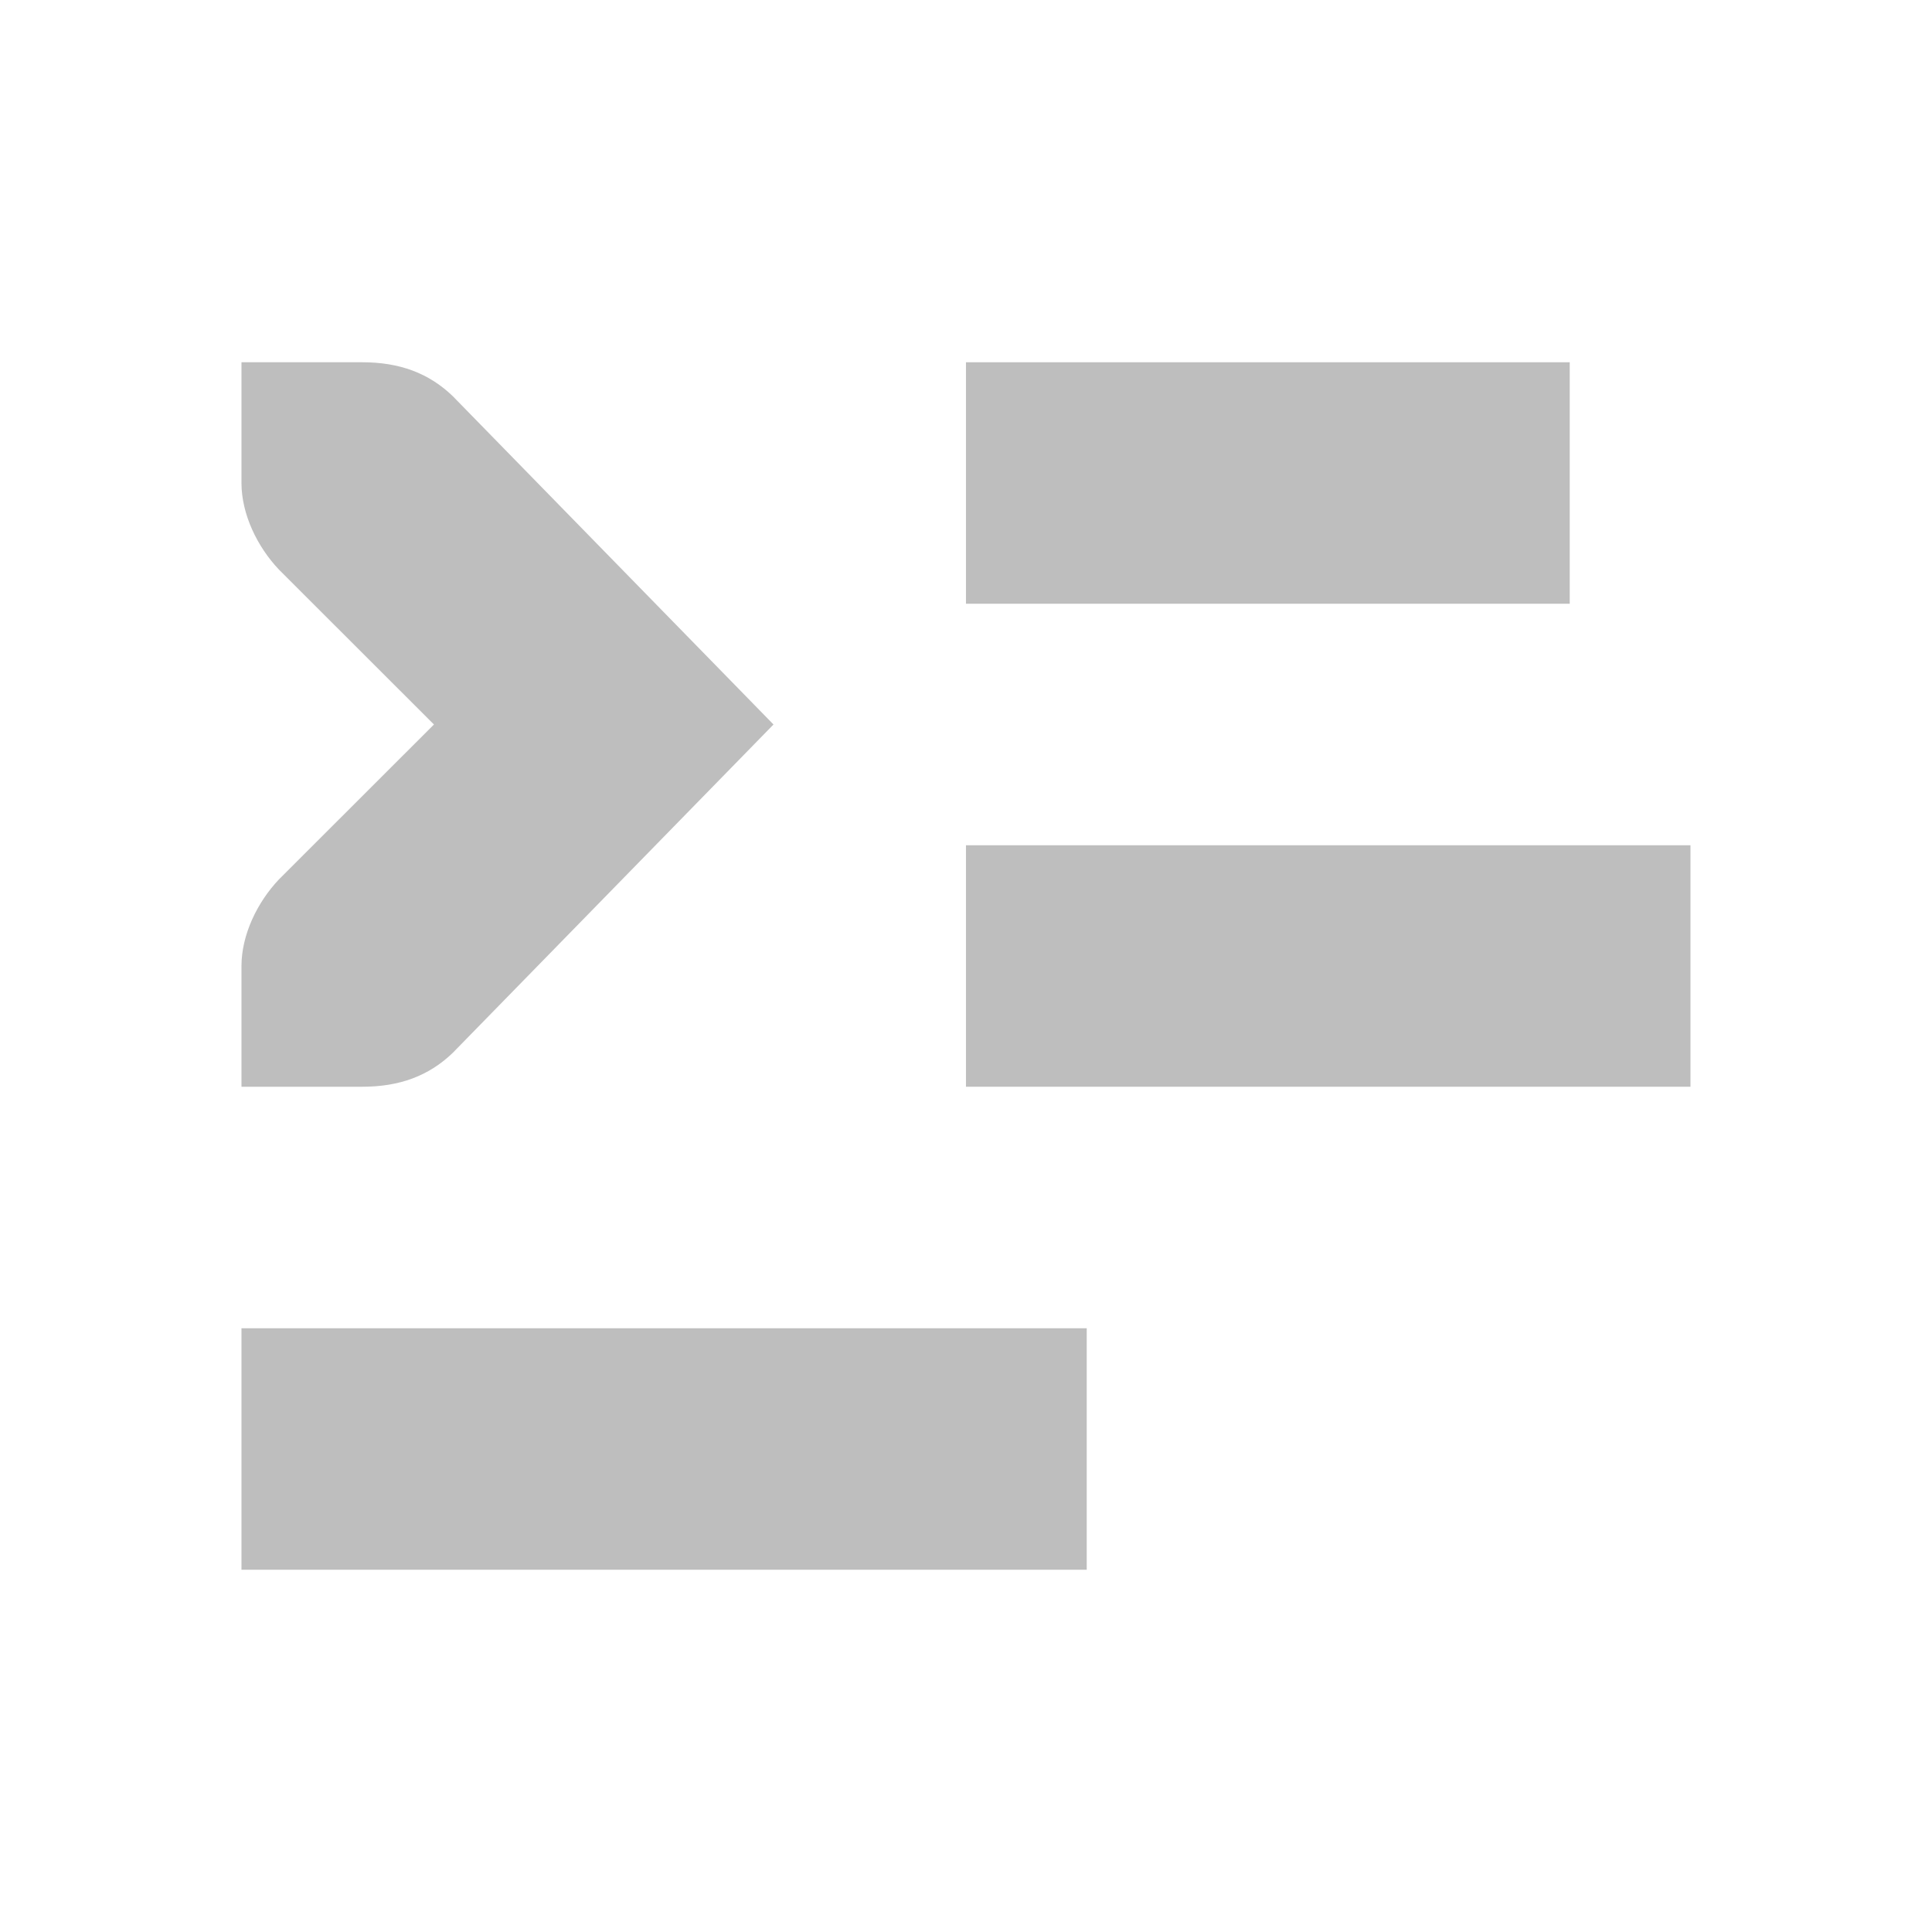
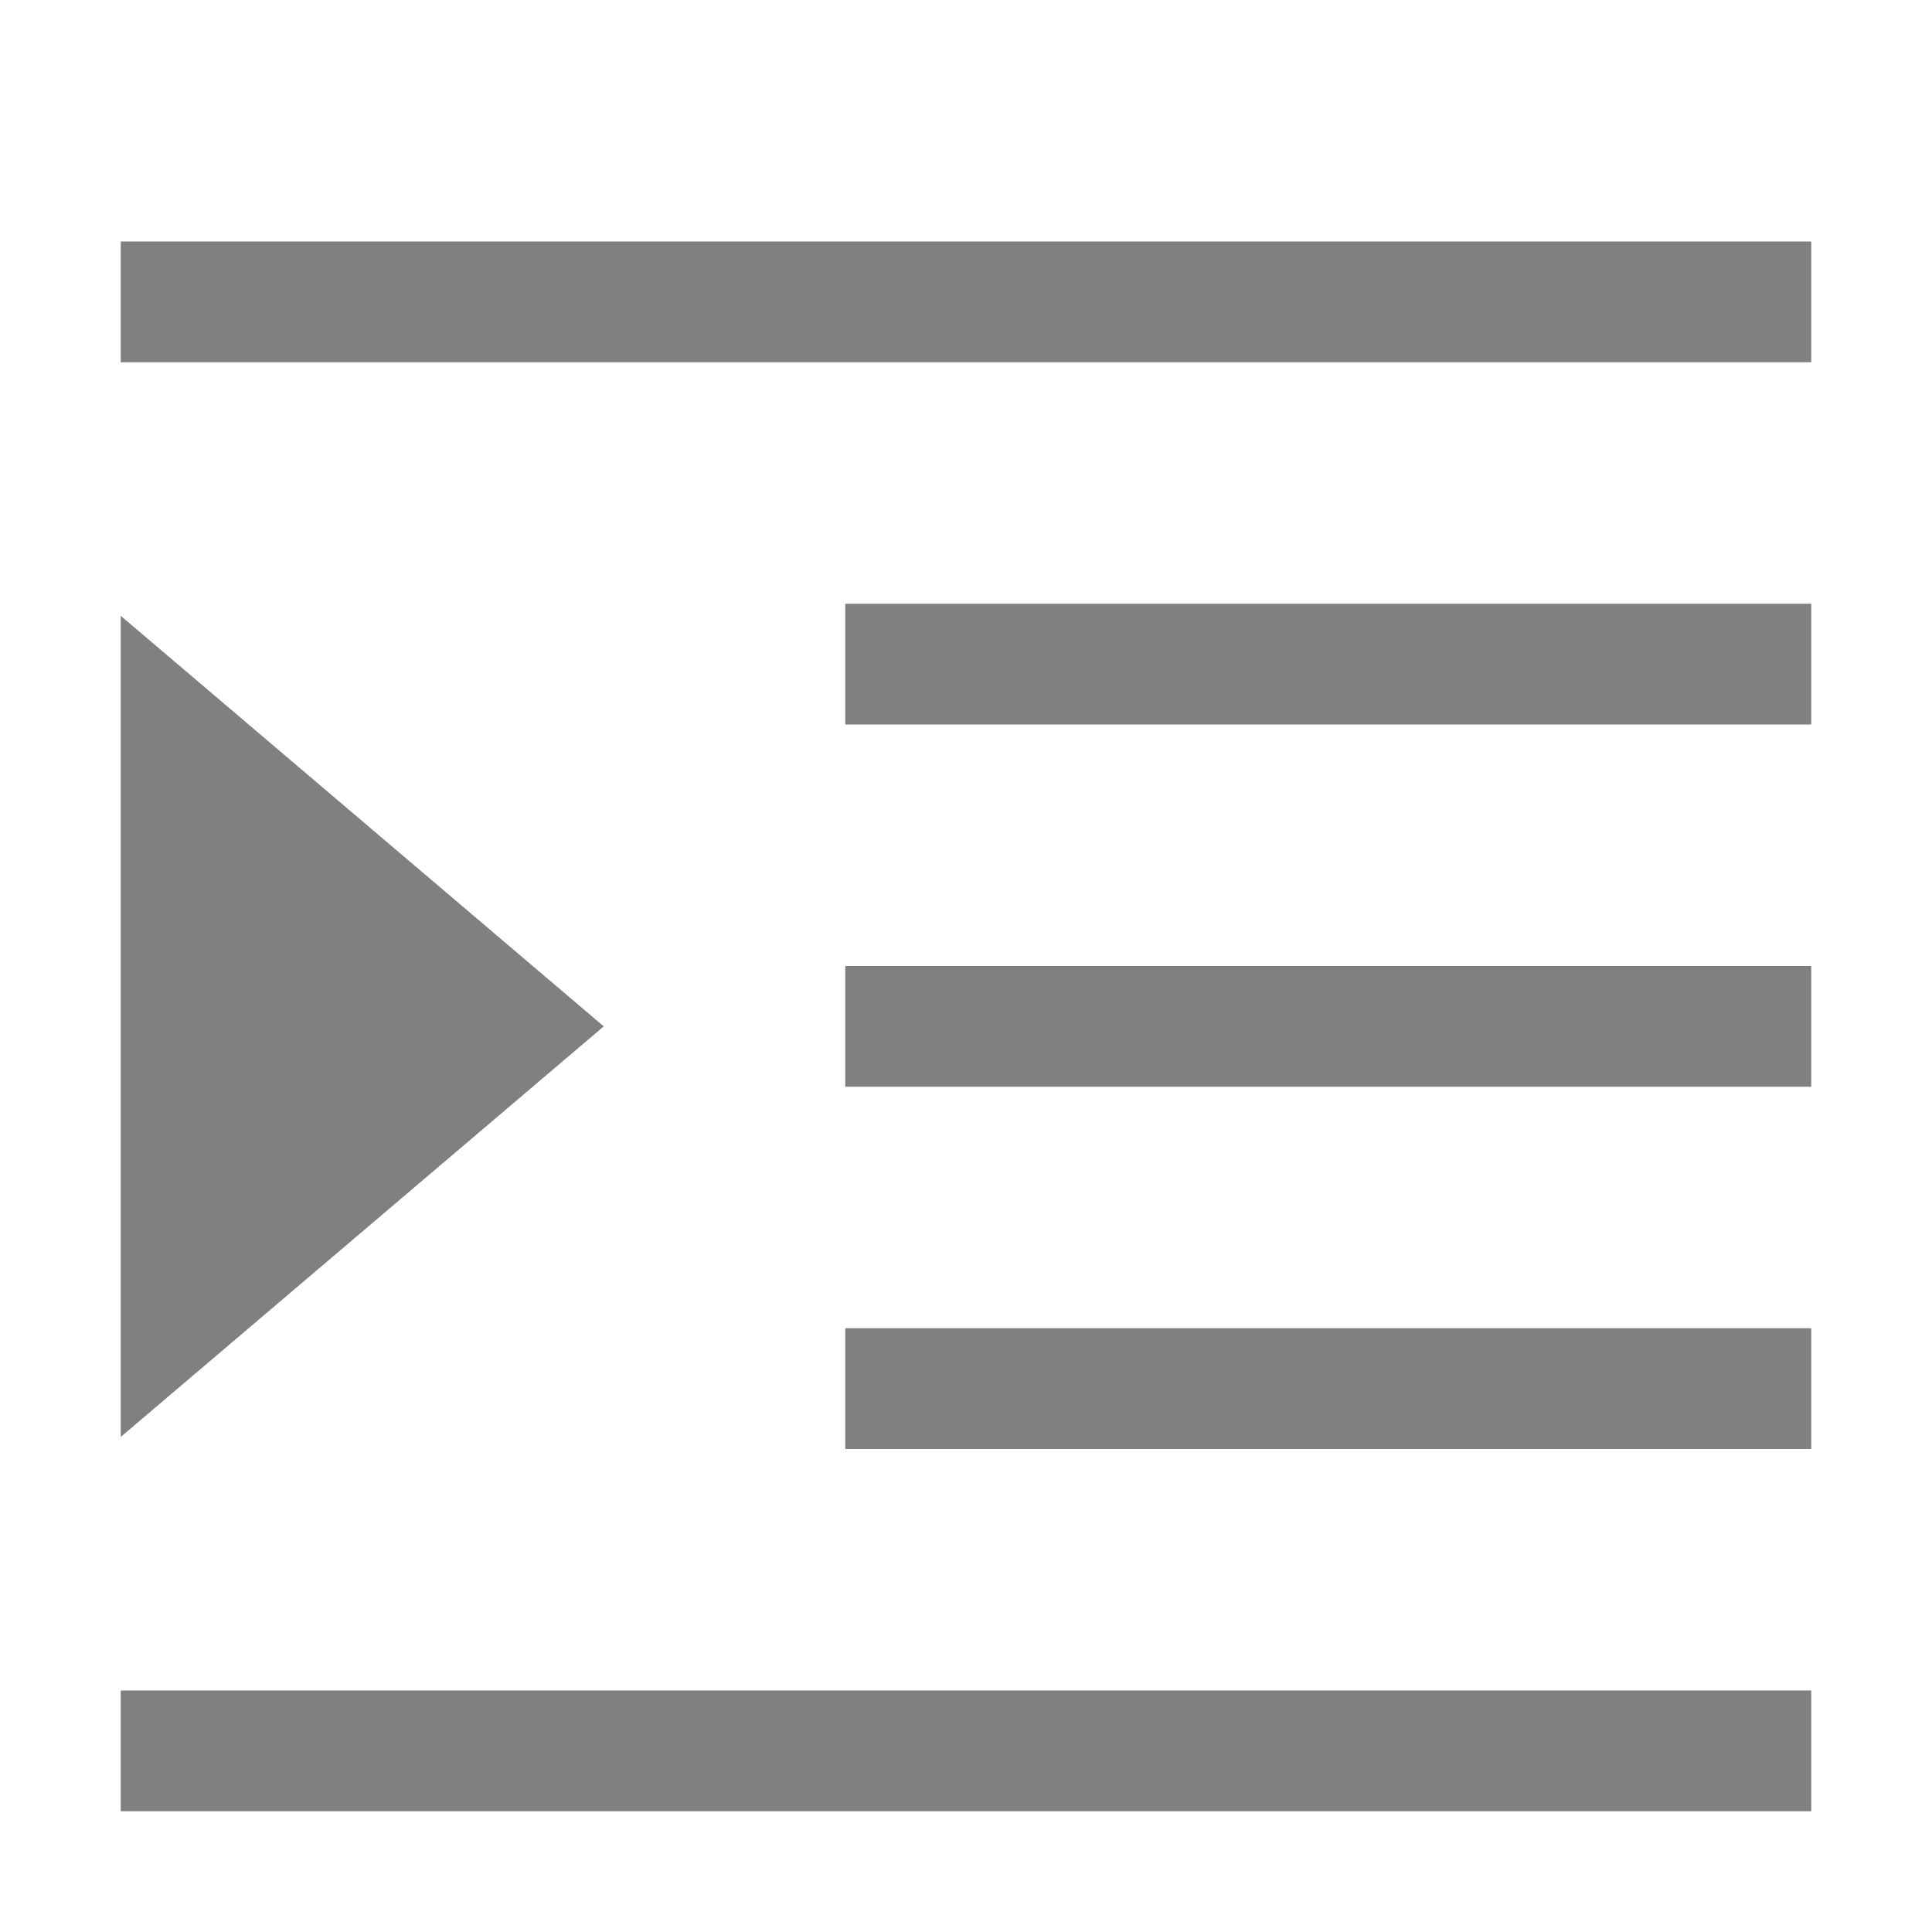
- <svg xmlns="http://www.w3.org/2000/svg" id="svg7384" version="1.1" height="16" width="16">
-   <defs id="defs7386" />
-   <g transform="translate(-161.0002,-277)" id="layer9" style="display:inline">
-     <rect x="169" y="280" id="rect3825-9-8-7-9-1-7" height="2" style="color:#bebebe;fill:#bebebe;fill-opacity:1;stroke:none;stroke-width:1;marker:none;visibility:visible;display:inline;overflow:visible" width="5" />
-     <rect x="169" y="284" id="rect3825-9-8-7-8-4-7-66" height="2" style="color:#bebebe;fill:#bebebe;fill-opacity:1;stroke:none;stroke-width:1;marker:none;visibility:visible;display:inline;overflow:visible" width="6" />
-     <rect x="163" y="288" id="rect3825-9-8-7-8-9-9-8-8" height="2" style="color:#bebebe;fill:#bebebe;fill-opacity:1;stroke:none;stroke-width:1;marker:none;visibility:visible;display:inline;overflow:visible" width="7" />
-     <path d="m 163,280 0,1 c 0,0.257 0.13,0.528 0.312,0.719 L 164.594,283 163.312,284.281 C 163.13,284.472 163,284.743 163,285 l 0,1 1,0 c 0.309,0 0.552,-0.09 0.75,-0.281 L 167.406,283 164.75,280.281 C 164.552,280.09 164.309,280 164,280 l -1,0 z" id="rect3217-6-2-2-4" style="font-size:medium;font-style:normal;font-variant:normal;font-weight:normal;font-stretch:normal;text-indent:0;text-align:start;text-decoration:none;line-height:normal;letter-spacing:normal;word-spacing:normal;text-transform:none;direction:ltr;block-progression:tb;writing-mode:lr-tb;text-anchor:start;color:#bebebe;fill:#bebebe;fill-opacity:1;stroke:none;stroke-width:2;marker:none;visibility:visible;display:inline;overflow:visible;enable-background:accumulate;font-family:Bitstream Vera Sans;-inkscape-font-specification:Bitstream Vera Sans" />
+ <svg xmlns="http://www.w3.org/2000/svg" version="1.1" id="文字编辑" x="0px" y="0px" viewBox="0 0 16 16" style="enable-background:new 0 0 16 16;" xml:space="preserve">
+   <style type="text/css">
+ 	.st0{fill:none;stroke:#808080;stroke-miterlimit:10;}
+ 	.st1{fill:#808080;}
+ </style>
+   <g id="_16">
+     <line class="st0" x1="15" y1="14.5" x2="1" y2="14.5" />
+     <line class="st0" x1="15" y1="11.5" x2="7" y2="11.5" />
+     <line class="st0" x1="15" y1="8.5" x2="7" y2="8.5" />
+     <line class="st0" x1="15" y1="5.5" x2="7" y2="5.5" />
+     <line class="st0" x1="15" y1="2.5" x2="1" y2="2.5" />
+     <polygon class="st1" points="1,5.1 5,8.5 1,11.9  " />
  </g>
-   <g transform="translate(-161.0002,-277)" id="layer10" />
-   <g transform="translate(-161.0002,-277)" id="layer11" />
-   <g transform="translate(-161.0002,-277)" id="layer12" />
-   <g transform="translate(-161.0002,-277)" id="layer13" />
-   <g transform="translate(-161.0002,-277)" id="layer14" />
-   <g transform="translate(-161.0002,-277)" id="layer15" style="display:inline" />
-   <g transform="translate(-161.0002,-277)" id="g4953" style="display:inline" />
</svg>
